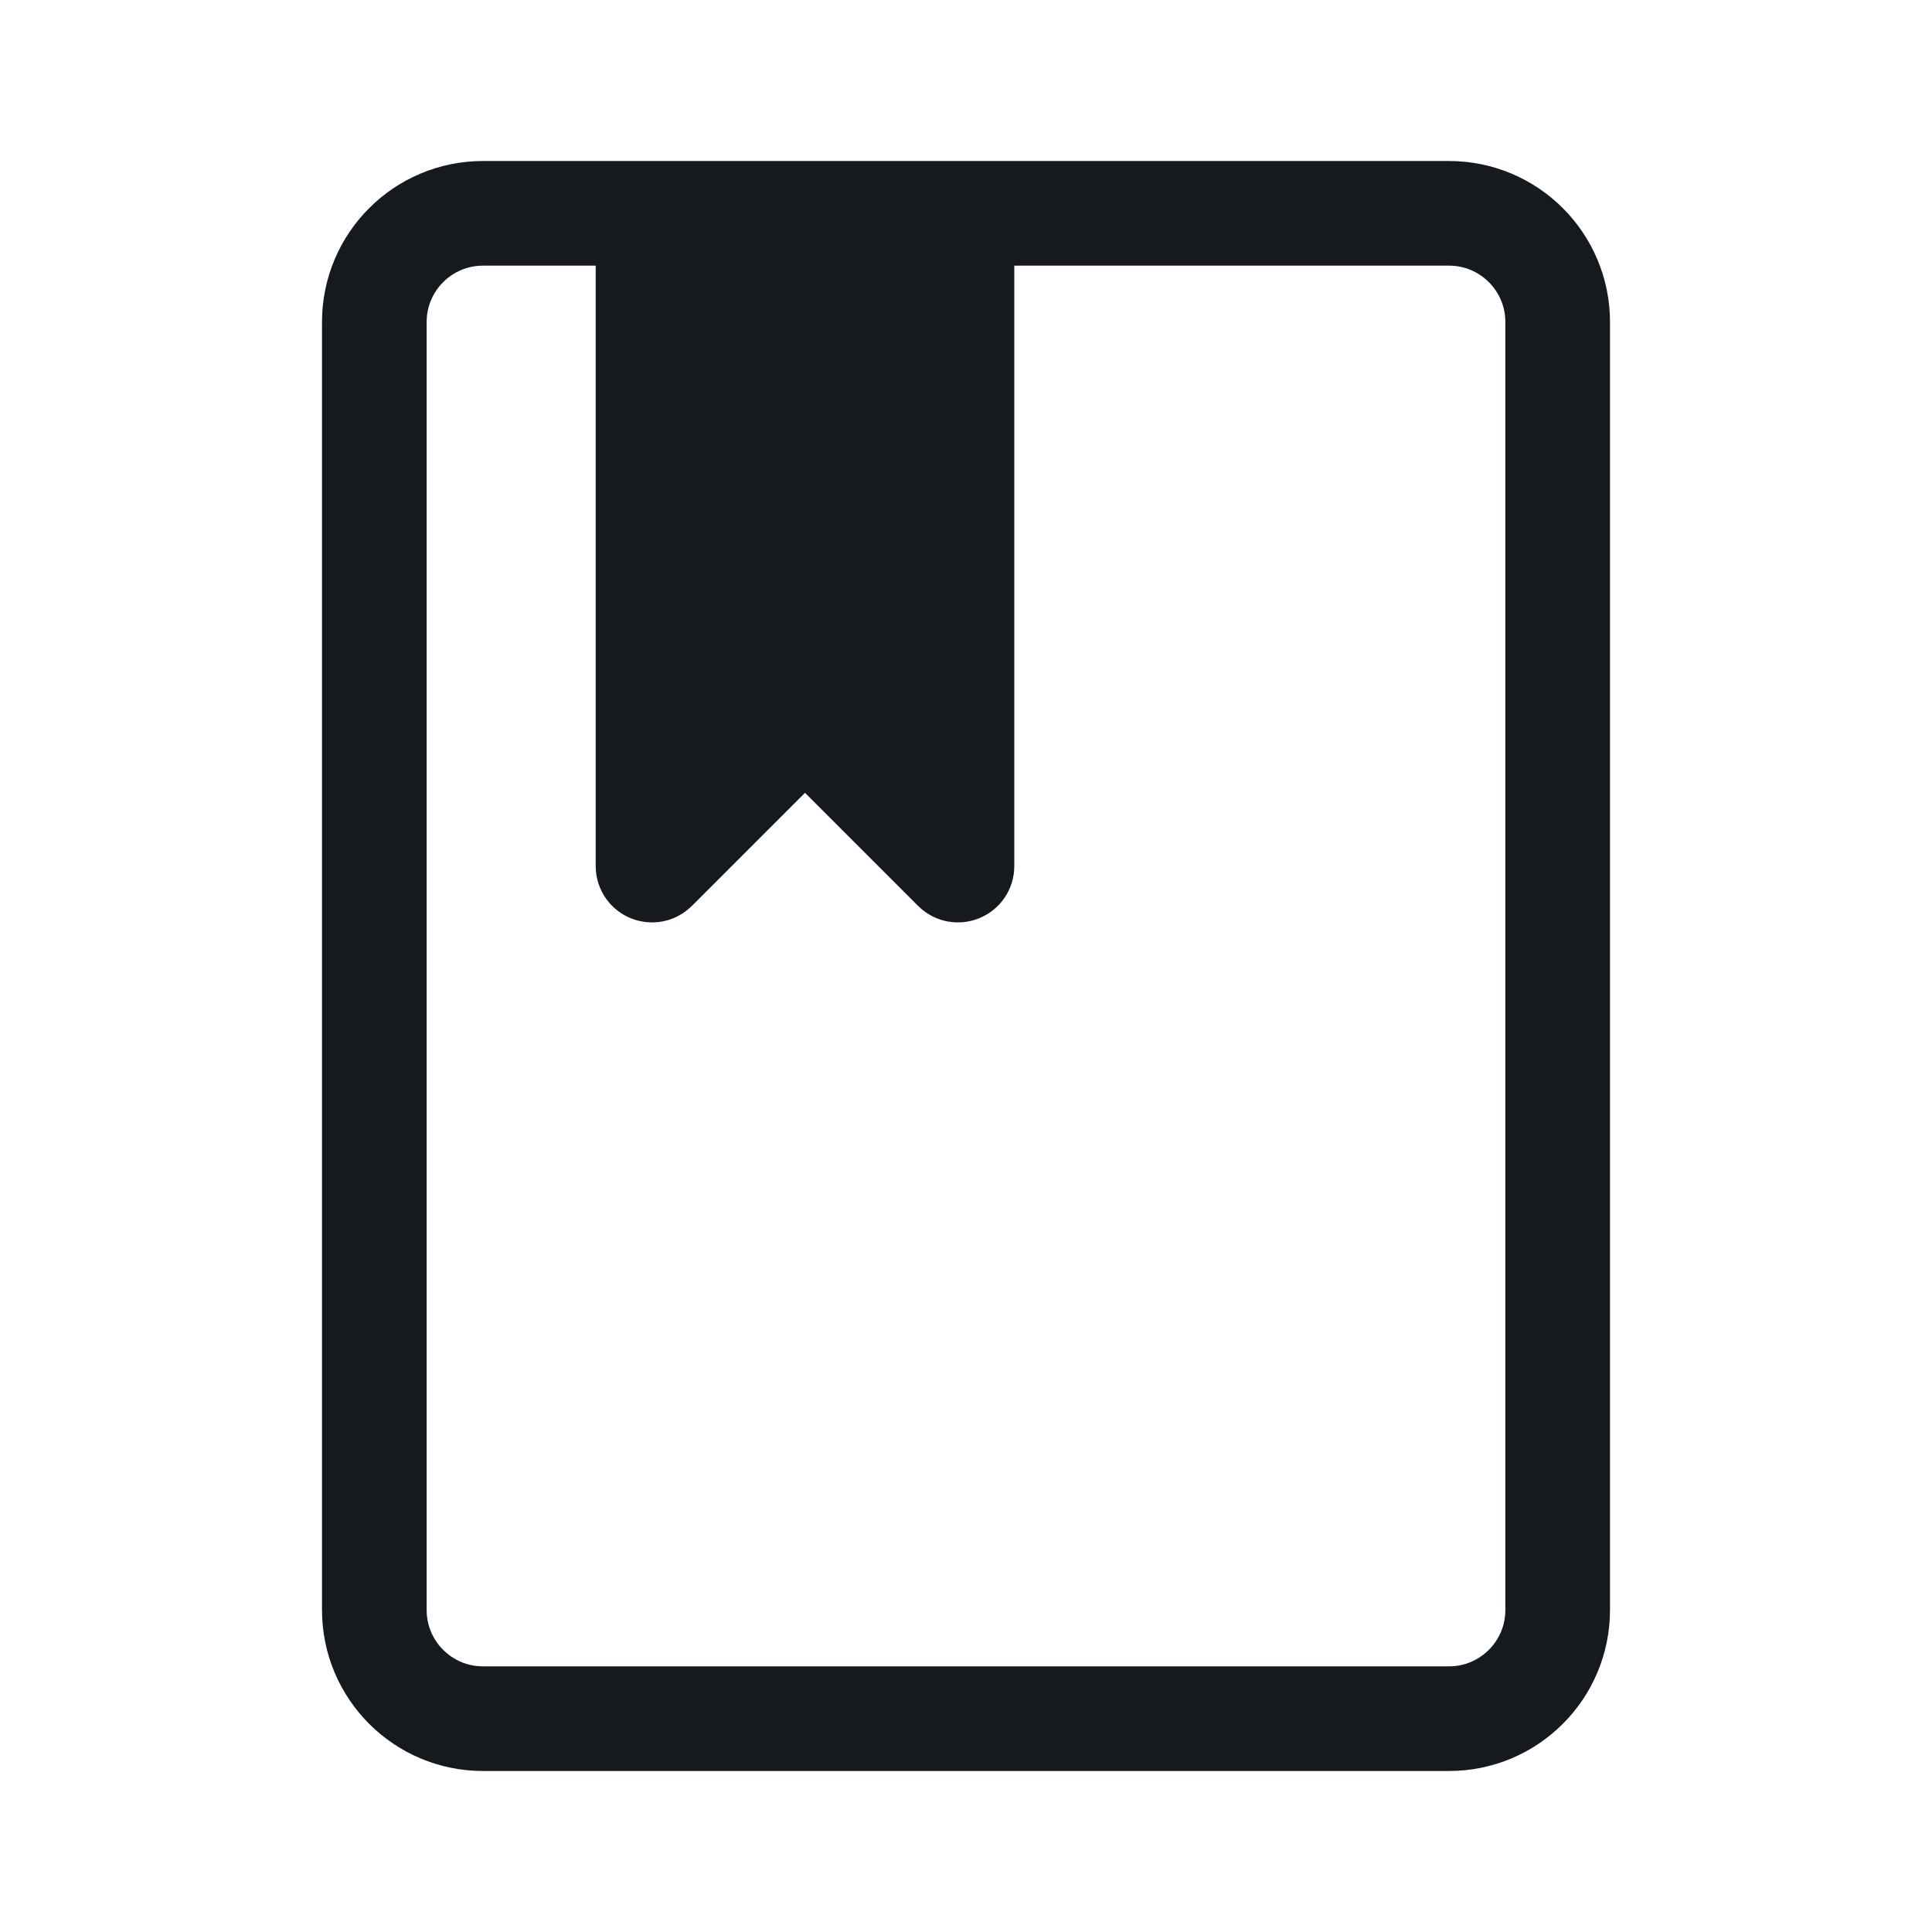
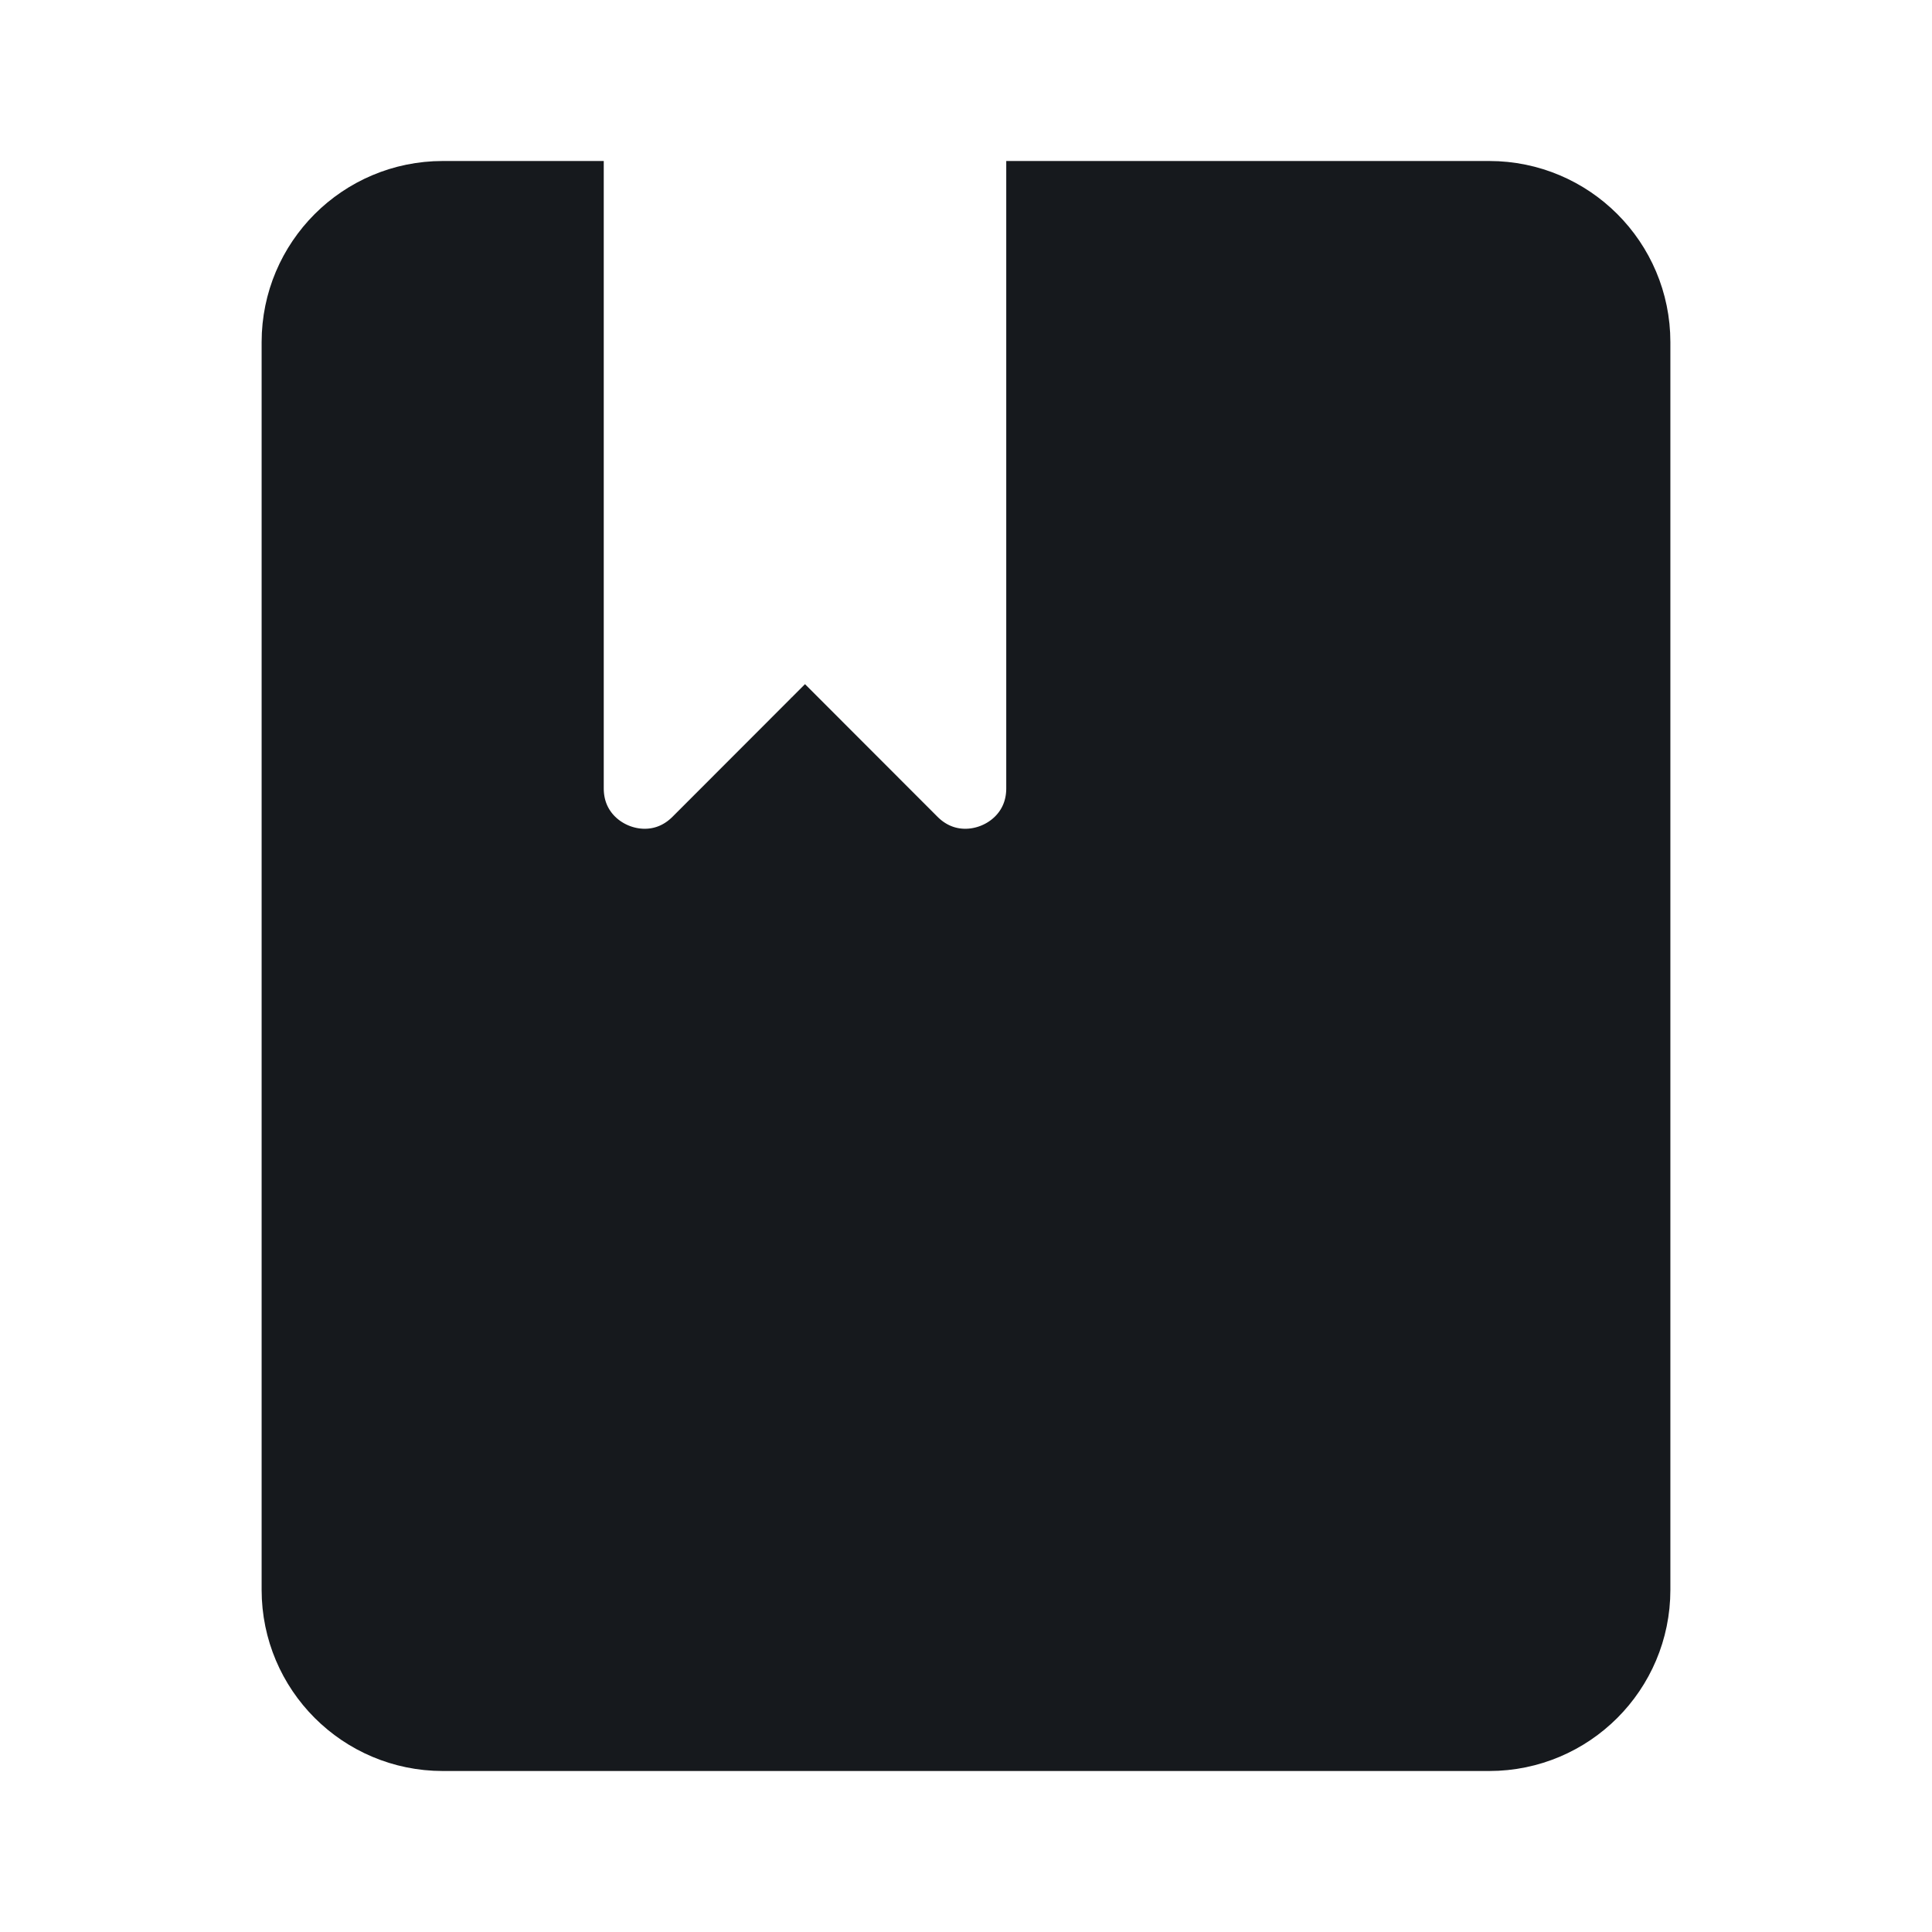
<svg xmlns="http://www.w3.org/2000/svg" width="24" height="24" viewBox="0 0 24 24" fill="none">
-   <rect x="4.65" y="2.65" width="14.7" height="18.7" rx="1.35" stroke="#16191D" stroke-width="1.3" />
-   <path d="M8 10.759V3.1C8 3.045 8.045 3 8.1 3H11.9C11.955 3 12 3.045 12 3.1V10.759C12 10.848 11.892 10.892 11.829 10.829L10.071 9.071C10.032 9.032 9.968 9.032 9.929 9.071L8.171 10.829C8.108 10.892 8 10.848 8 10.759Z" fill="#16191D" stroke="#16191D" stroke-width="1.2" stroke-linecap="round" />
+   <path d="M6.75 2.75V9.793C6.75 10.906 8.096 11.464 8.884 10.677L10 9.56L11.116 10.677C11.904 11.464 13.25 10.906 13.25 9.793V2.75H18.5C19.328 2.75 20 3.422 20 4.25V19.75C20 20.578 19.328 21.25 18.5 21.25H5.5C4.672 21.25 4 20.578 4 19.75V4.25C4 3.422 4.672 2.75 5.5 2.75H6.75ZM9.823 9.384L9.824 9.384L9.823 9.384Z" fill="#16191D" stroke="#16191D" stroke-width="1.5" stroke-linecap="round" />
</svg>
